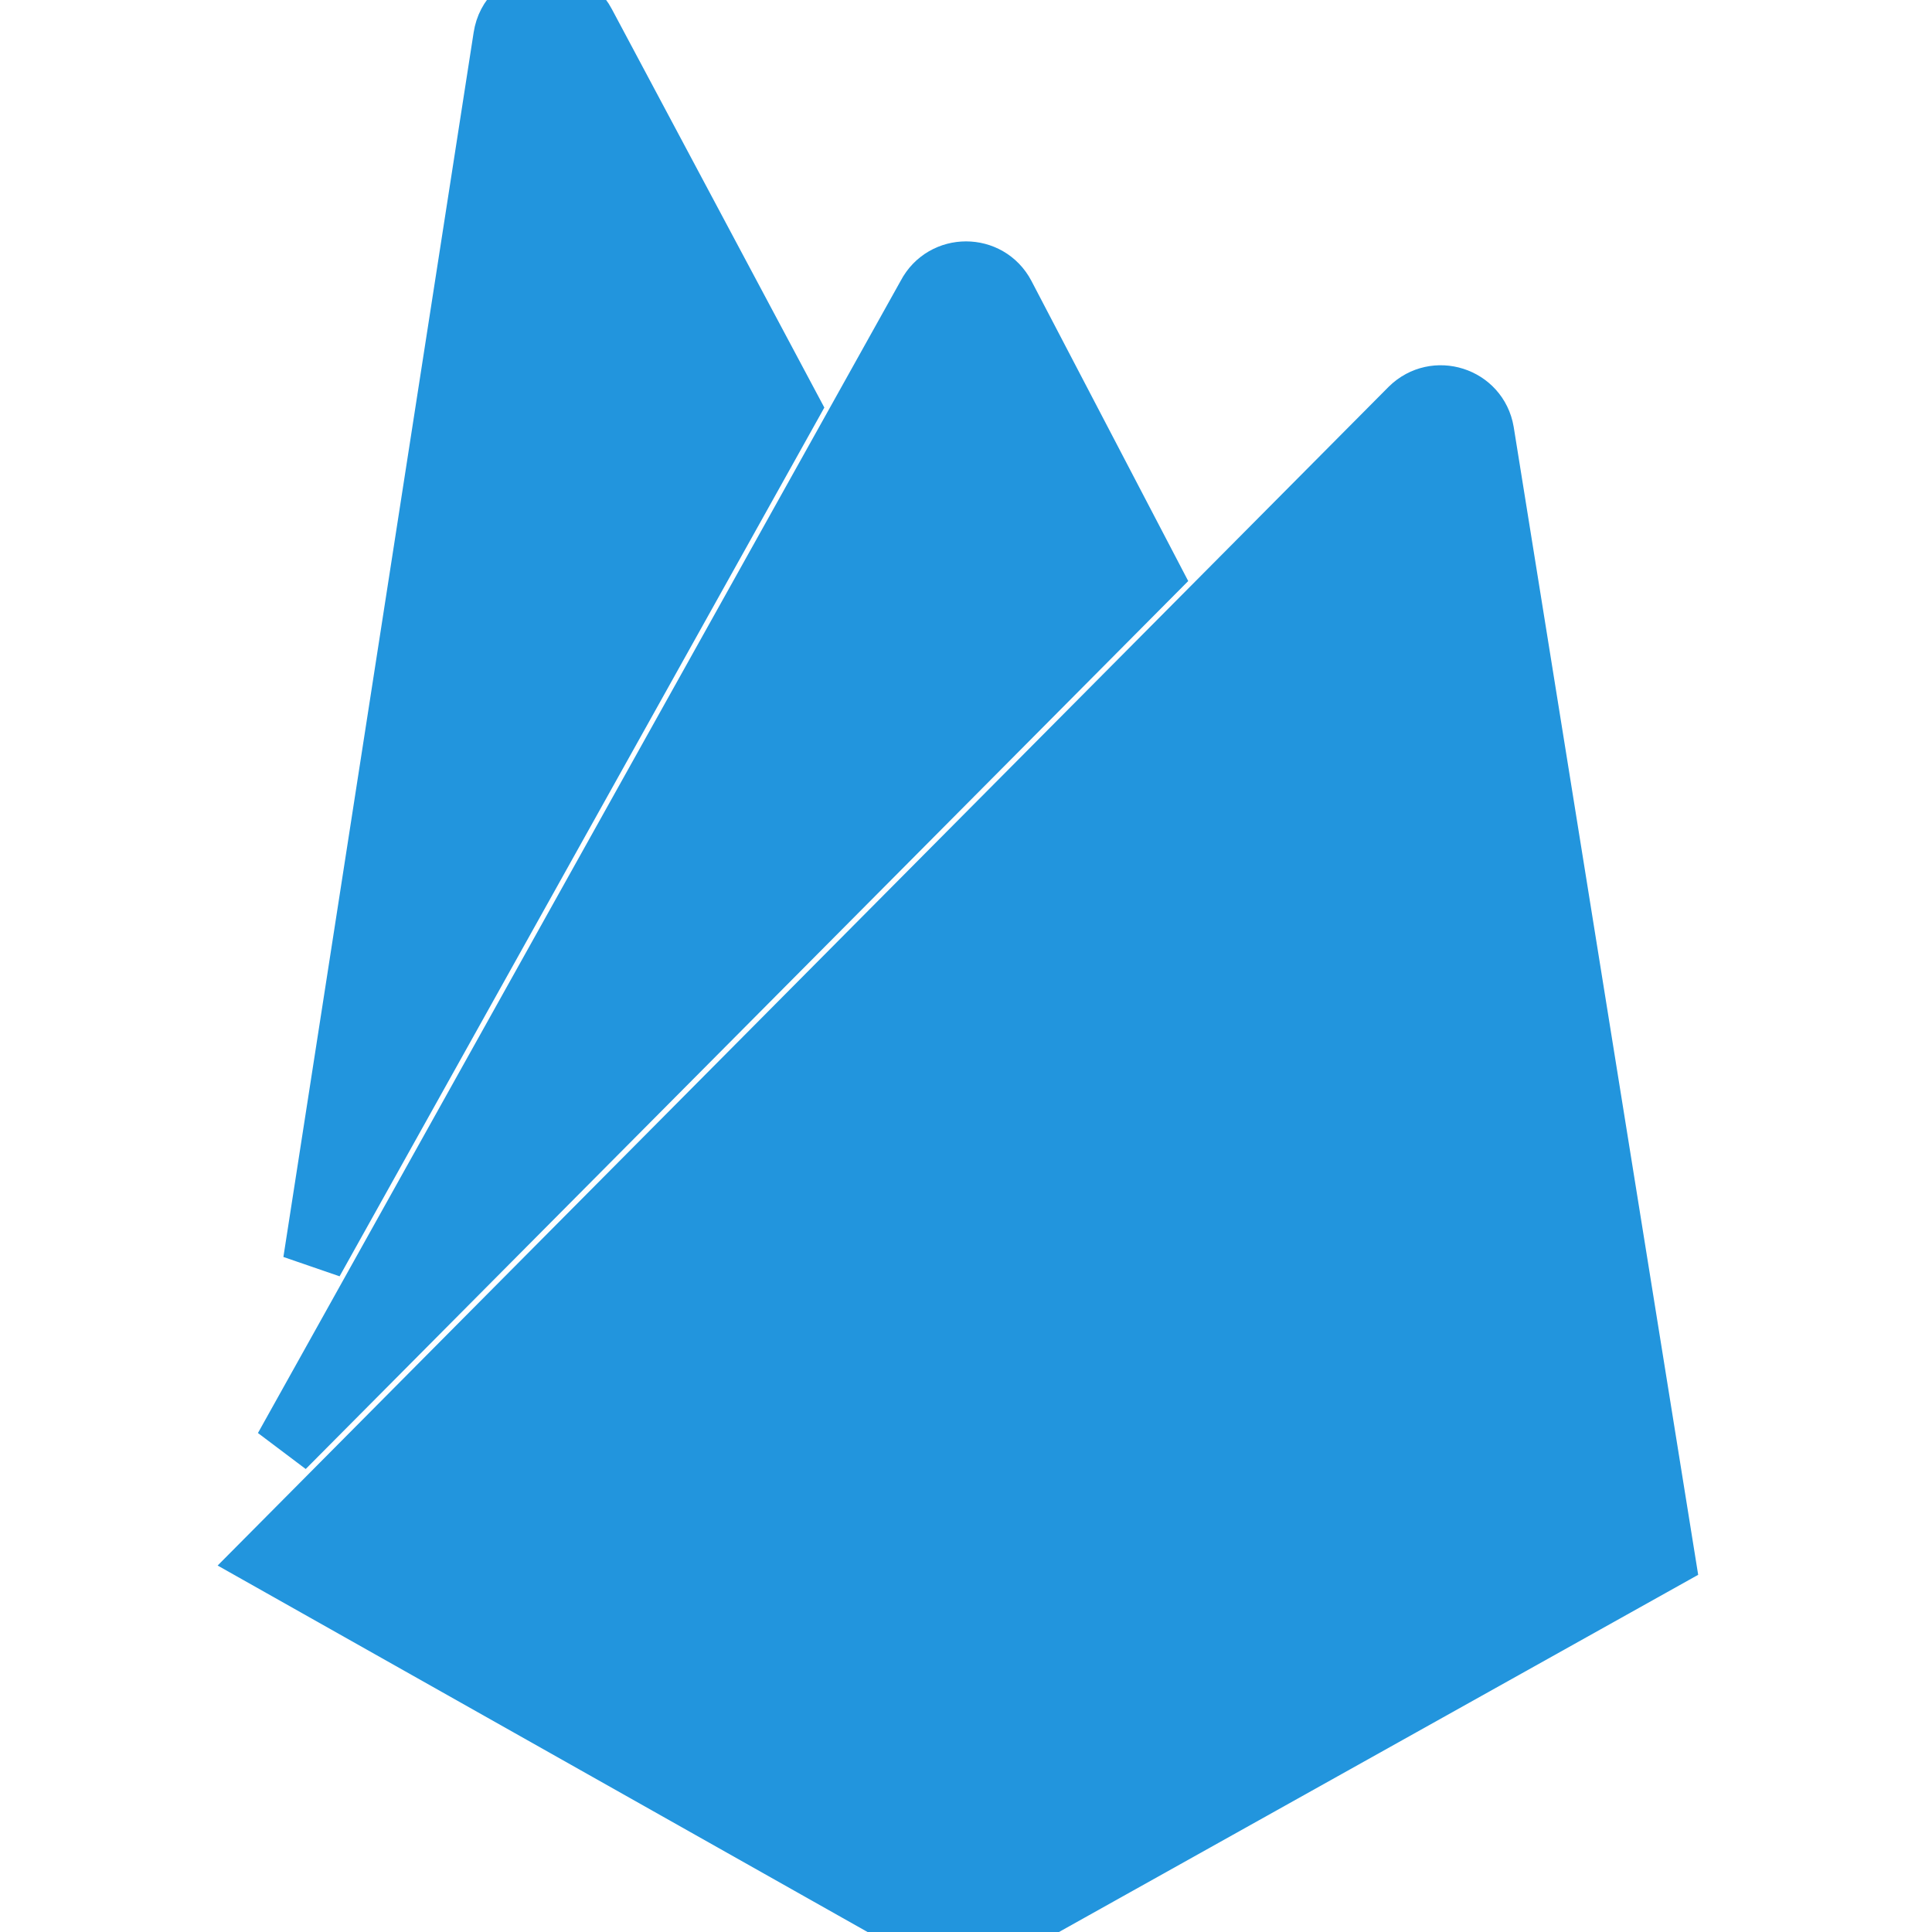
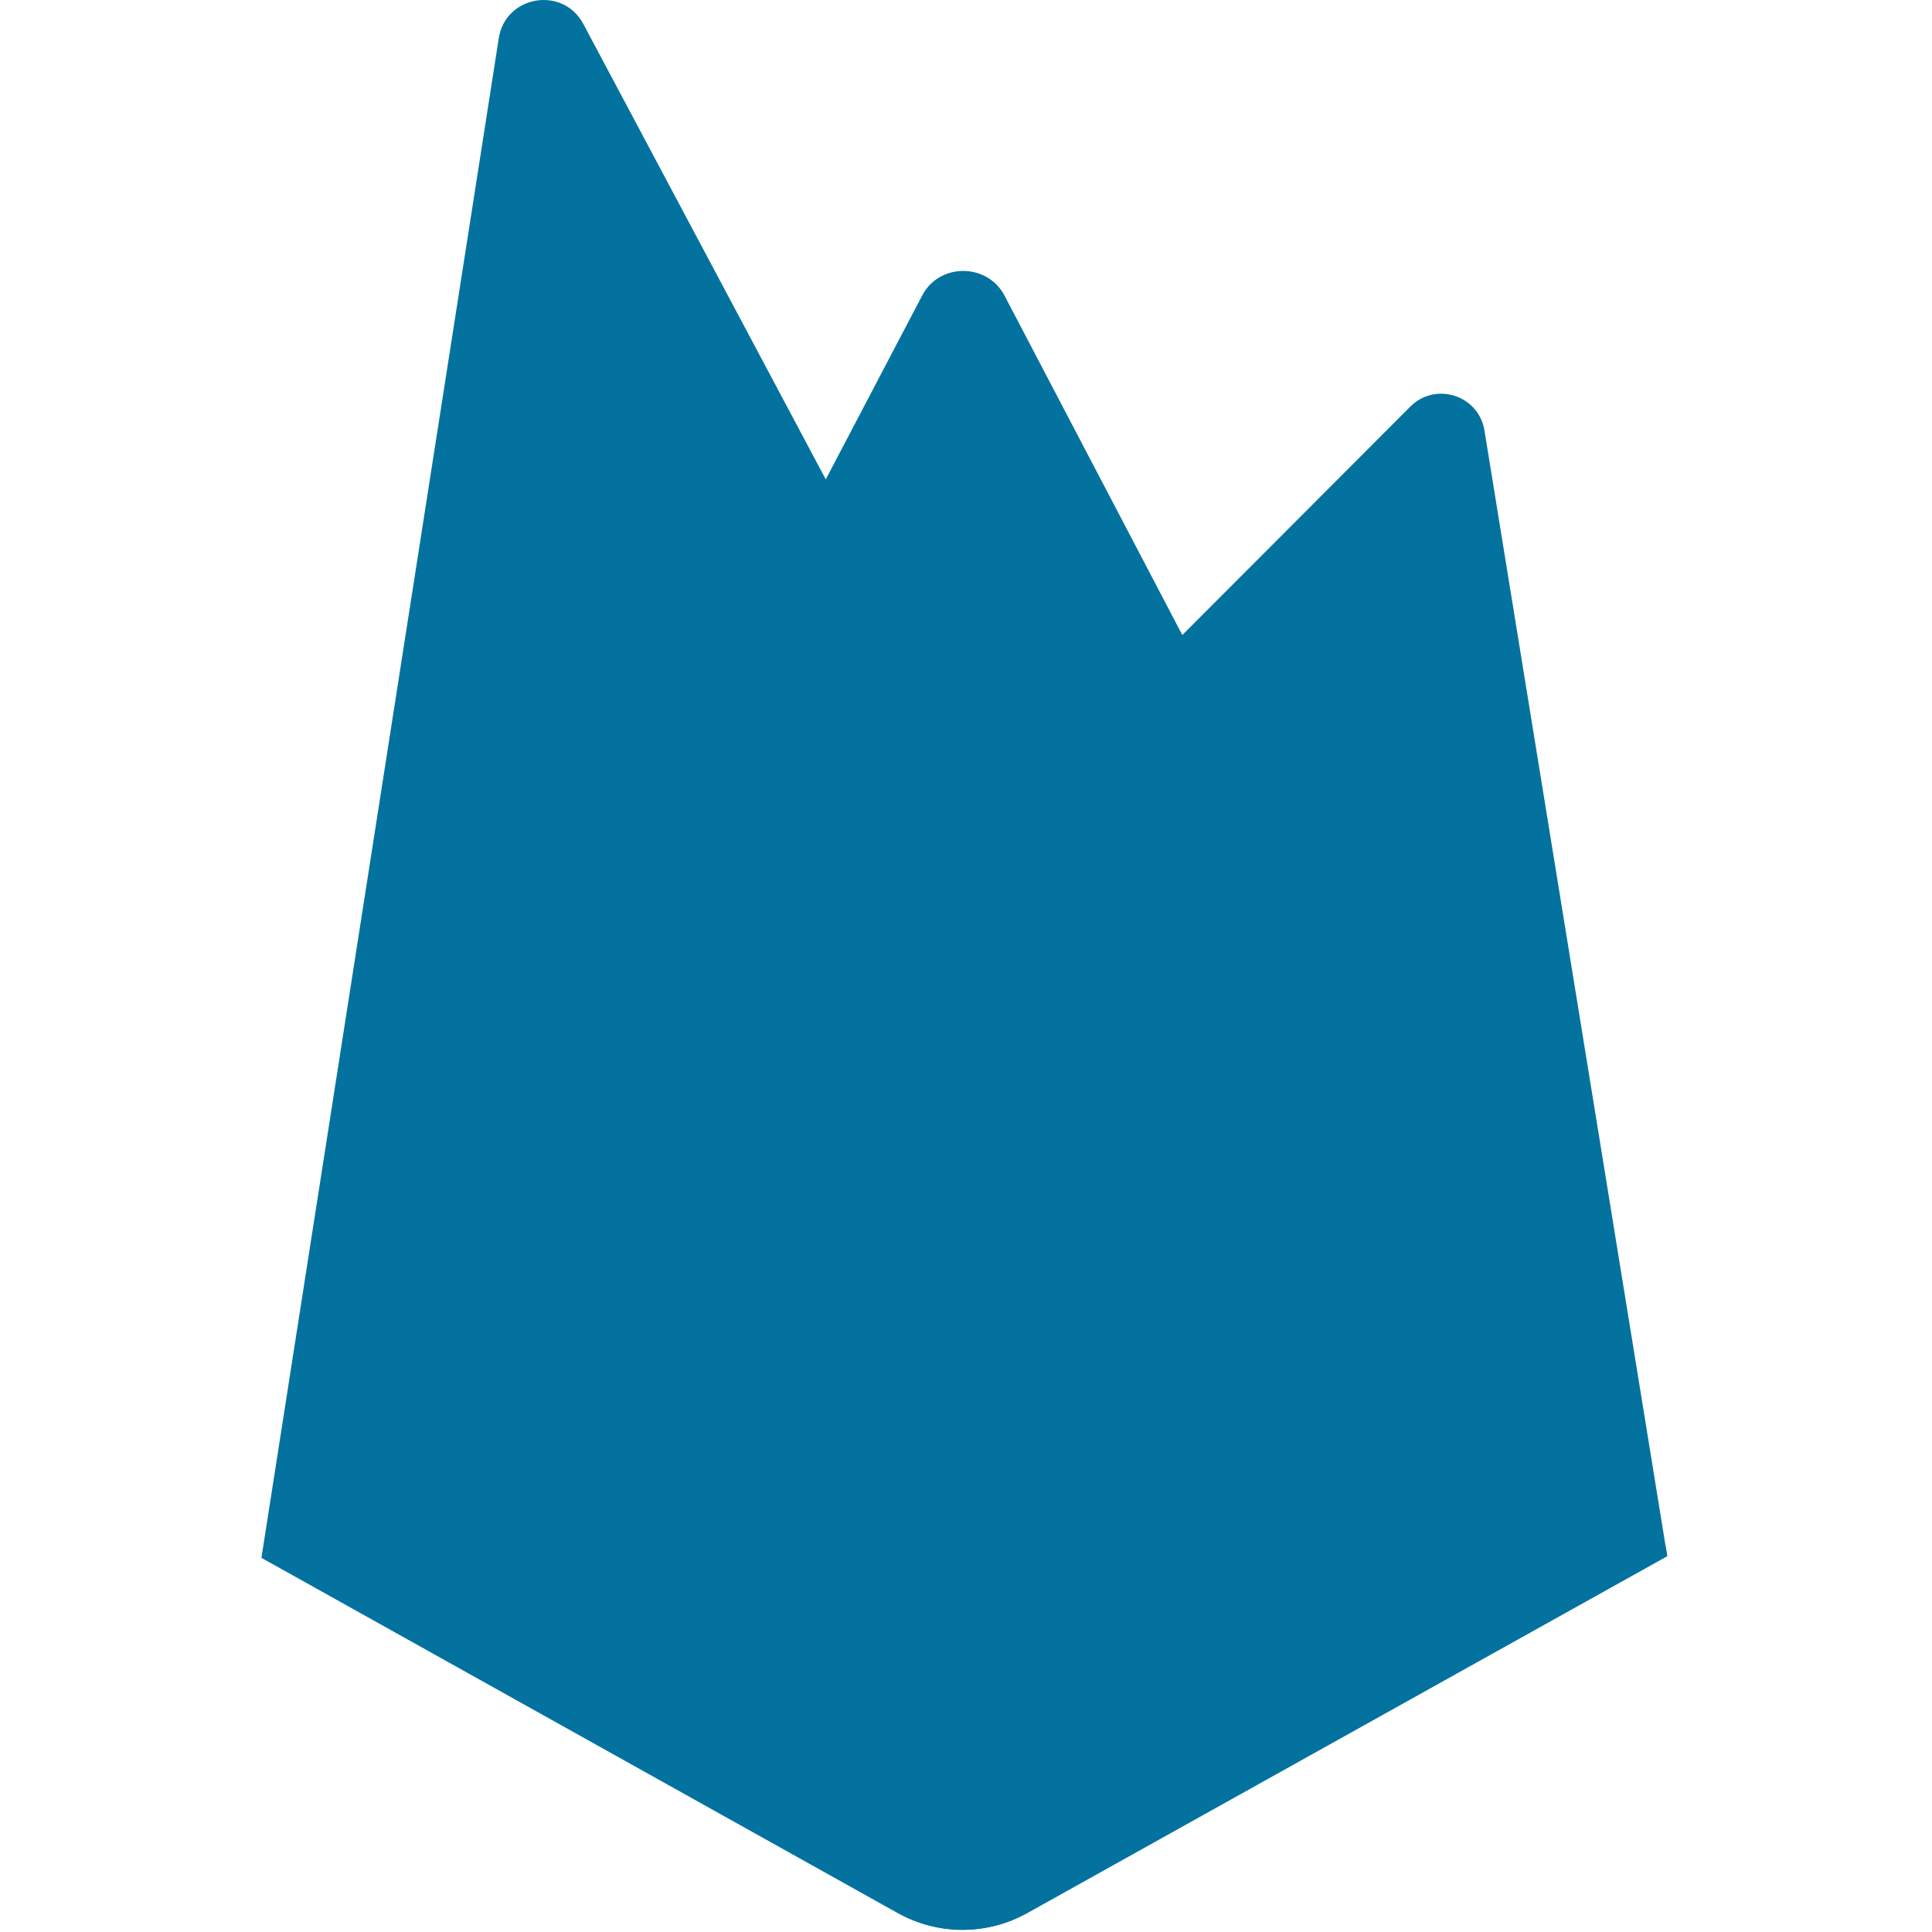
- <svg xmlns="http://www.w3.org/2000/svg" fill="#2295DD" width="800px" height="800px" viewBox="0 0 32 32" stroke="#2295DD">
+ <svg xmlns="http://www.w3.org/2000/svg" xmlns:xlink="http://www.w3.org/1999/xlink" width="800px" height="800px" viewBox="-47.5 0 351 351" preserveAspectRatio="xMidYMid" fill="#04729f">
  <g id="SVGRepo_bgCarrier" stroke-width="0" />
  <g id="SVGRepo_tracerCarrier" stroke-linecap="round" stroke-linejoin="round" />
  <g id="SVGRepo_iconCarrier">
-     <path d="M5.188 20.896l3.151-20.281c0.104-0.688 1.031-0.844 1.354-0.229l3.391 6.359zM27.578 25.818l-3-18.667c-0.099-0.578-0.807-0.802-1.224-0.391l-18.932 19.057 10.474 5.906c0.656 0.37 1.458 0.37 2.115 0zM19.068 9.531l-2.427-4.646c-0.271-0.516-1.010-0.516-1.281 0l-10.651 19.094z" />
+     <defs>
+       <path d="M1.253 280.732l1.605-3.131 99.353-188.518-44.15-83.475C54.392-1.283 45.074.474 43.87 8.188L1.253 280.732z" id="a" />
+       <filter x="-50%" y="-50%" width="200%" height="200%" filterUnits="objectBoundingBox" id="b">
+         <feGaussianBlur stdDeviation="17.5" in="SourceAlpha" result="shadowBlurInner1" />
+         <feOffset in="shadowBlurInner1" result="shadowOffsetInner1" />
+         <feComposite in="shadowOffsetInner1" in2="SourceAlpha" operator="arithmetic" k2="-1" k3="1" result="shadowInnerInner1" />
+         <feColorMatrix values="0 0 0 0 0 0 0 0 0 0 0 0 0 0 0 0 0 0 0.06 0" in="shadowInnerInner1" />
+       </filter>
+       <path d="M134.417 148.974l32.039-32.812-32.039-61.007c-3.042-5.791-10.433-6.398-13.443-.59l-17.705 34.109-.53 1.744 31.678 58.556z" id="c" />
+       <filter x="-50%" y="-50%" width="200%" height="200%" filterUnits="objectBoundingBox" id="d">
+         <feGaussianBlur stdDeviation="3.5" in="SourceAlpha" result="shadowBlurInner1" />
+         <feOffset dx="1" dy="-9" in="shadowBlurInner1" result="shadowOffsetInner1" />
+         <feComposite in="shadowOffsetInner1" in2="SourceAlpha" operator="arithmetic" k2="-1" k3="1" result="shadowInnerInner1" />
+         <feColorMatrix values="0 0 0 0 0 0 0 0 0 0 0 0 0 0 0 0 0 0 0.09 0" in="shadowInnerInner1" />
+       </filter>
+     </defs>
+     <path d="M0 282.998l2.123-2.972L102.527 89.512l.212-2.017L58.48 4.358C54.77-2.606 44.33-.845 43.114 6.951L0 282.998z" fill="#04729f" />
+     <use fill="#04729fA712" fill-rule="evenodd" xlink:href="#04729fa" />
+     <use filter="url(#04729fb)" xlink:href="#04729fa" />
+     <path d="M135.005 150.38l32.955-33.75-32.965-62.93c-3.129-5.957-11.866-5.975-14.962 0L102.42 87.287v2.86l32.584 60.233z" fill="#04729f4BD62" />
+     <use fill="#04729fA50E" fill-rule="evenodd" xlink:href="#04729fc" />
+     <use filter="url(#04729fd)" xlink:href="#04729fc" />
+     <path fill="#04729f6820C" d="M0 282.998l.962-.968 3.496-1.42 128.477-128 1.628-4.431-32.05-61.074z" />
+     <path d="M139.121 347.551l116.275-64.847-33.204-204.495c-1.039-6.398-8.888-8.927-13.468-4.34L0 282.998l115.608 64.548a24.126 24.126 0 0 0 23.513.005" fill="#04729fDE068" />
+     <path d="M254.354 282.16L221.402 79.218c-1.03-6.35-7.558-8.977-12.103-4.424L1.29 282.6l114.339 63.908a23.943 23.943 0 0 0 23.334.006l115.392-64.355z" fill="#04729fCCA3F" />
+     <path d="M139.12 345.64a24.126 24.126 0 0 1-23.512-.005L.931 282.015l-.93.983 115.607 64.548a24.126 24.126 0 0 0 23.513.005l116.275-64.847-.285-1.752-115.99 64.689z" fill="#04729fEEAB37" />
  </g>
</svg>
